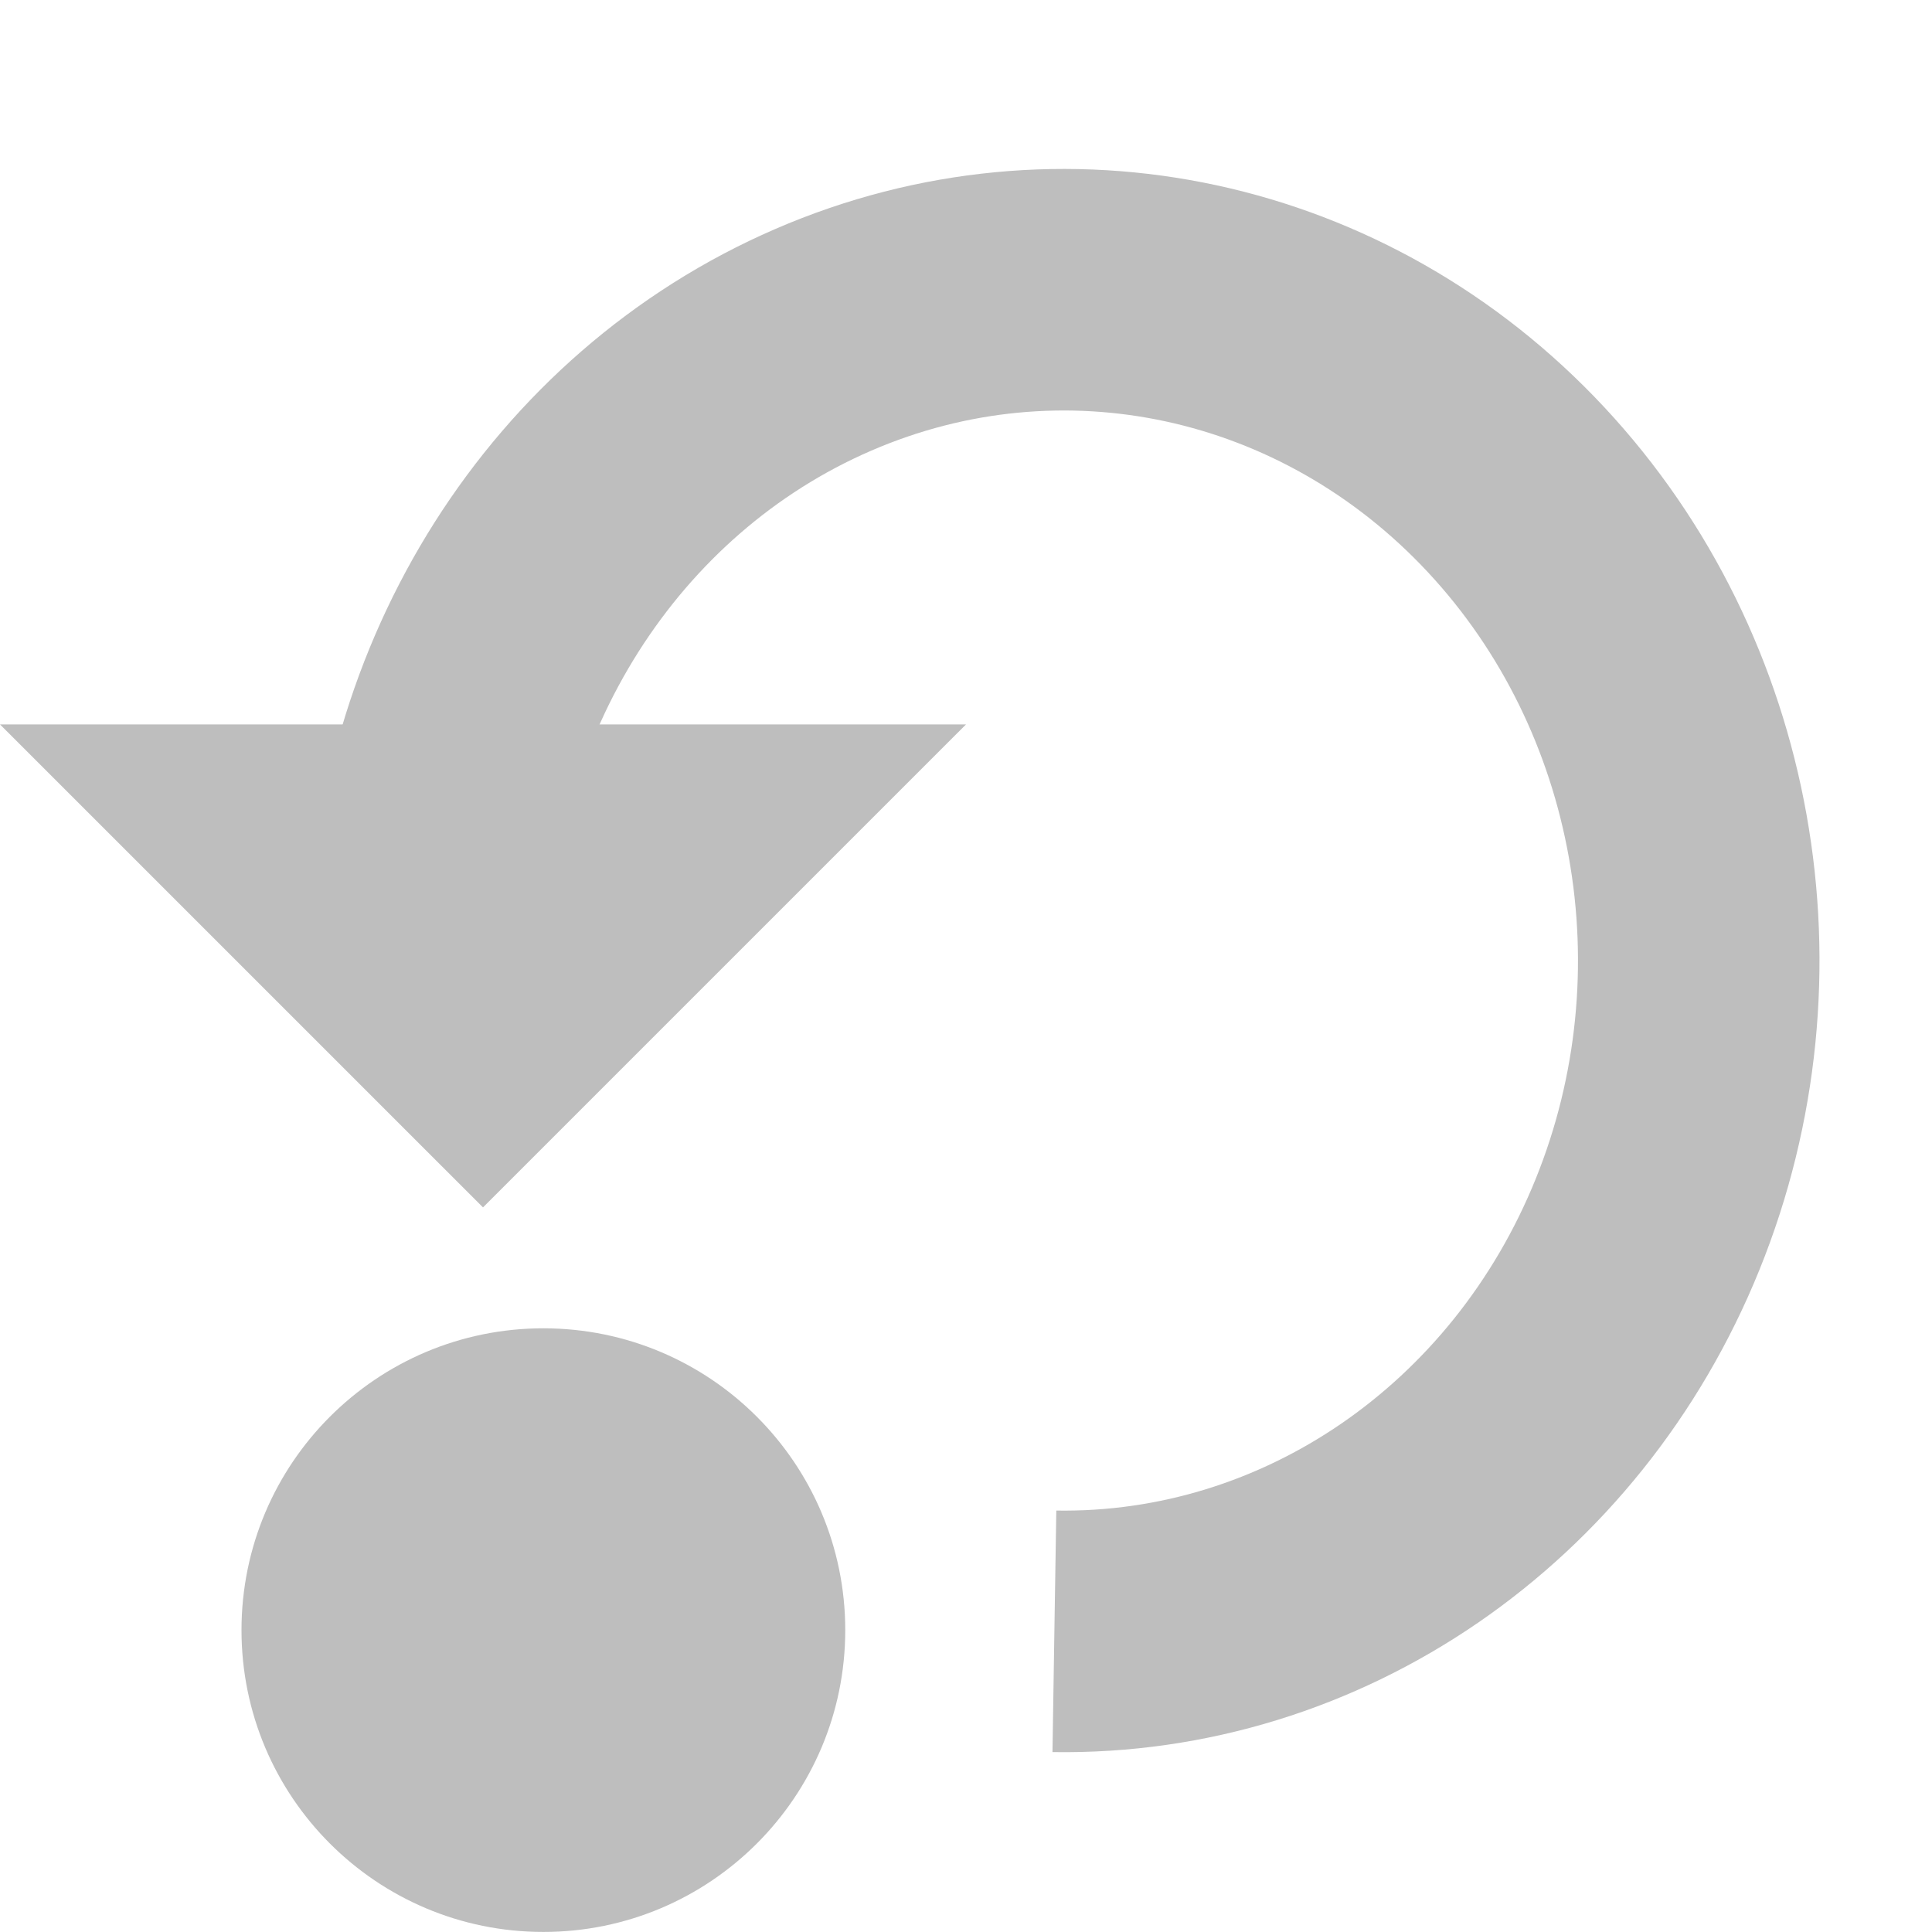
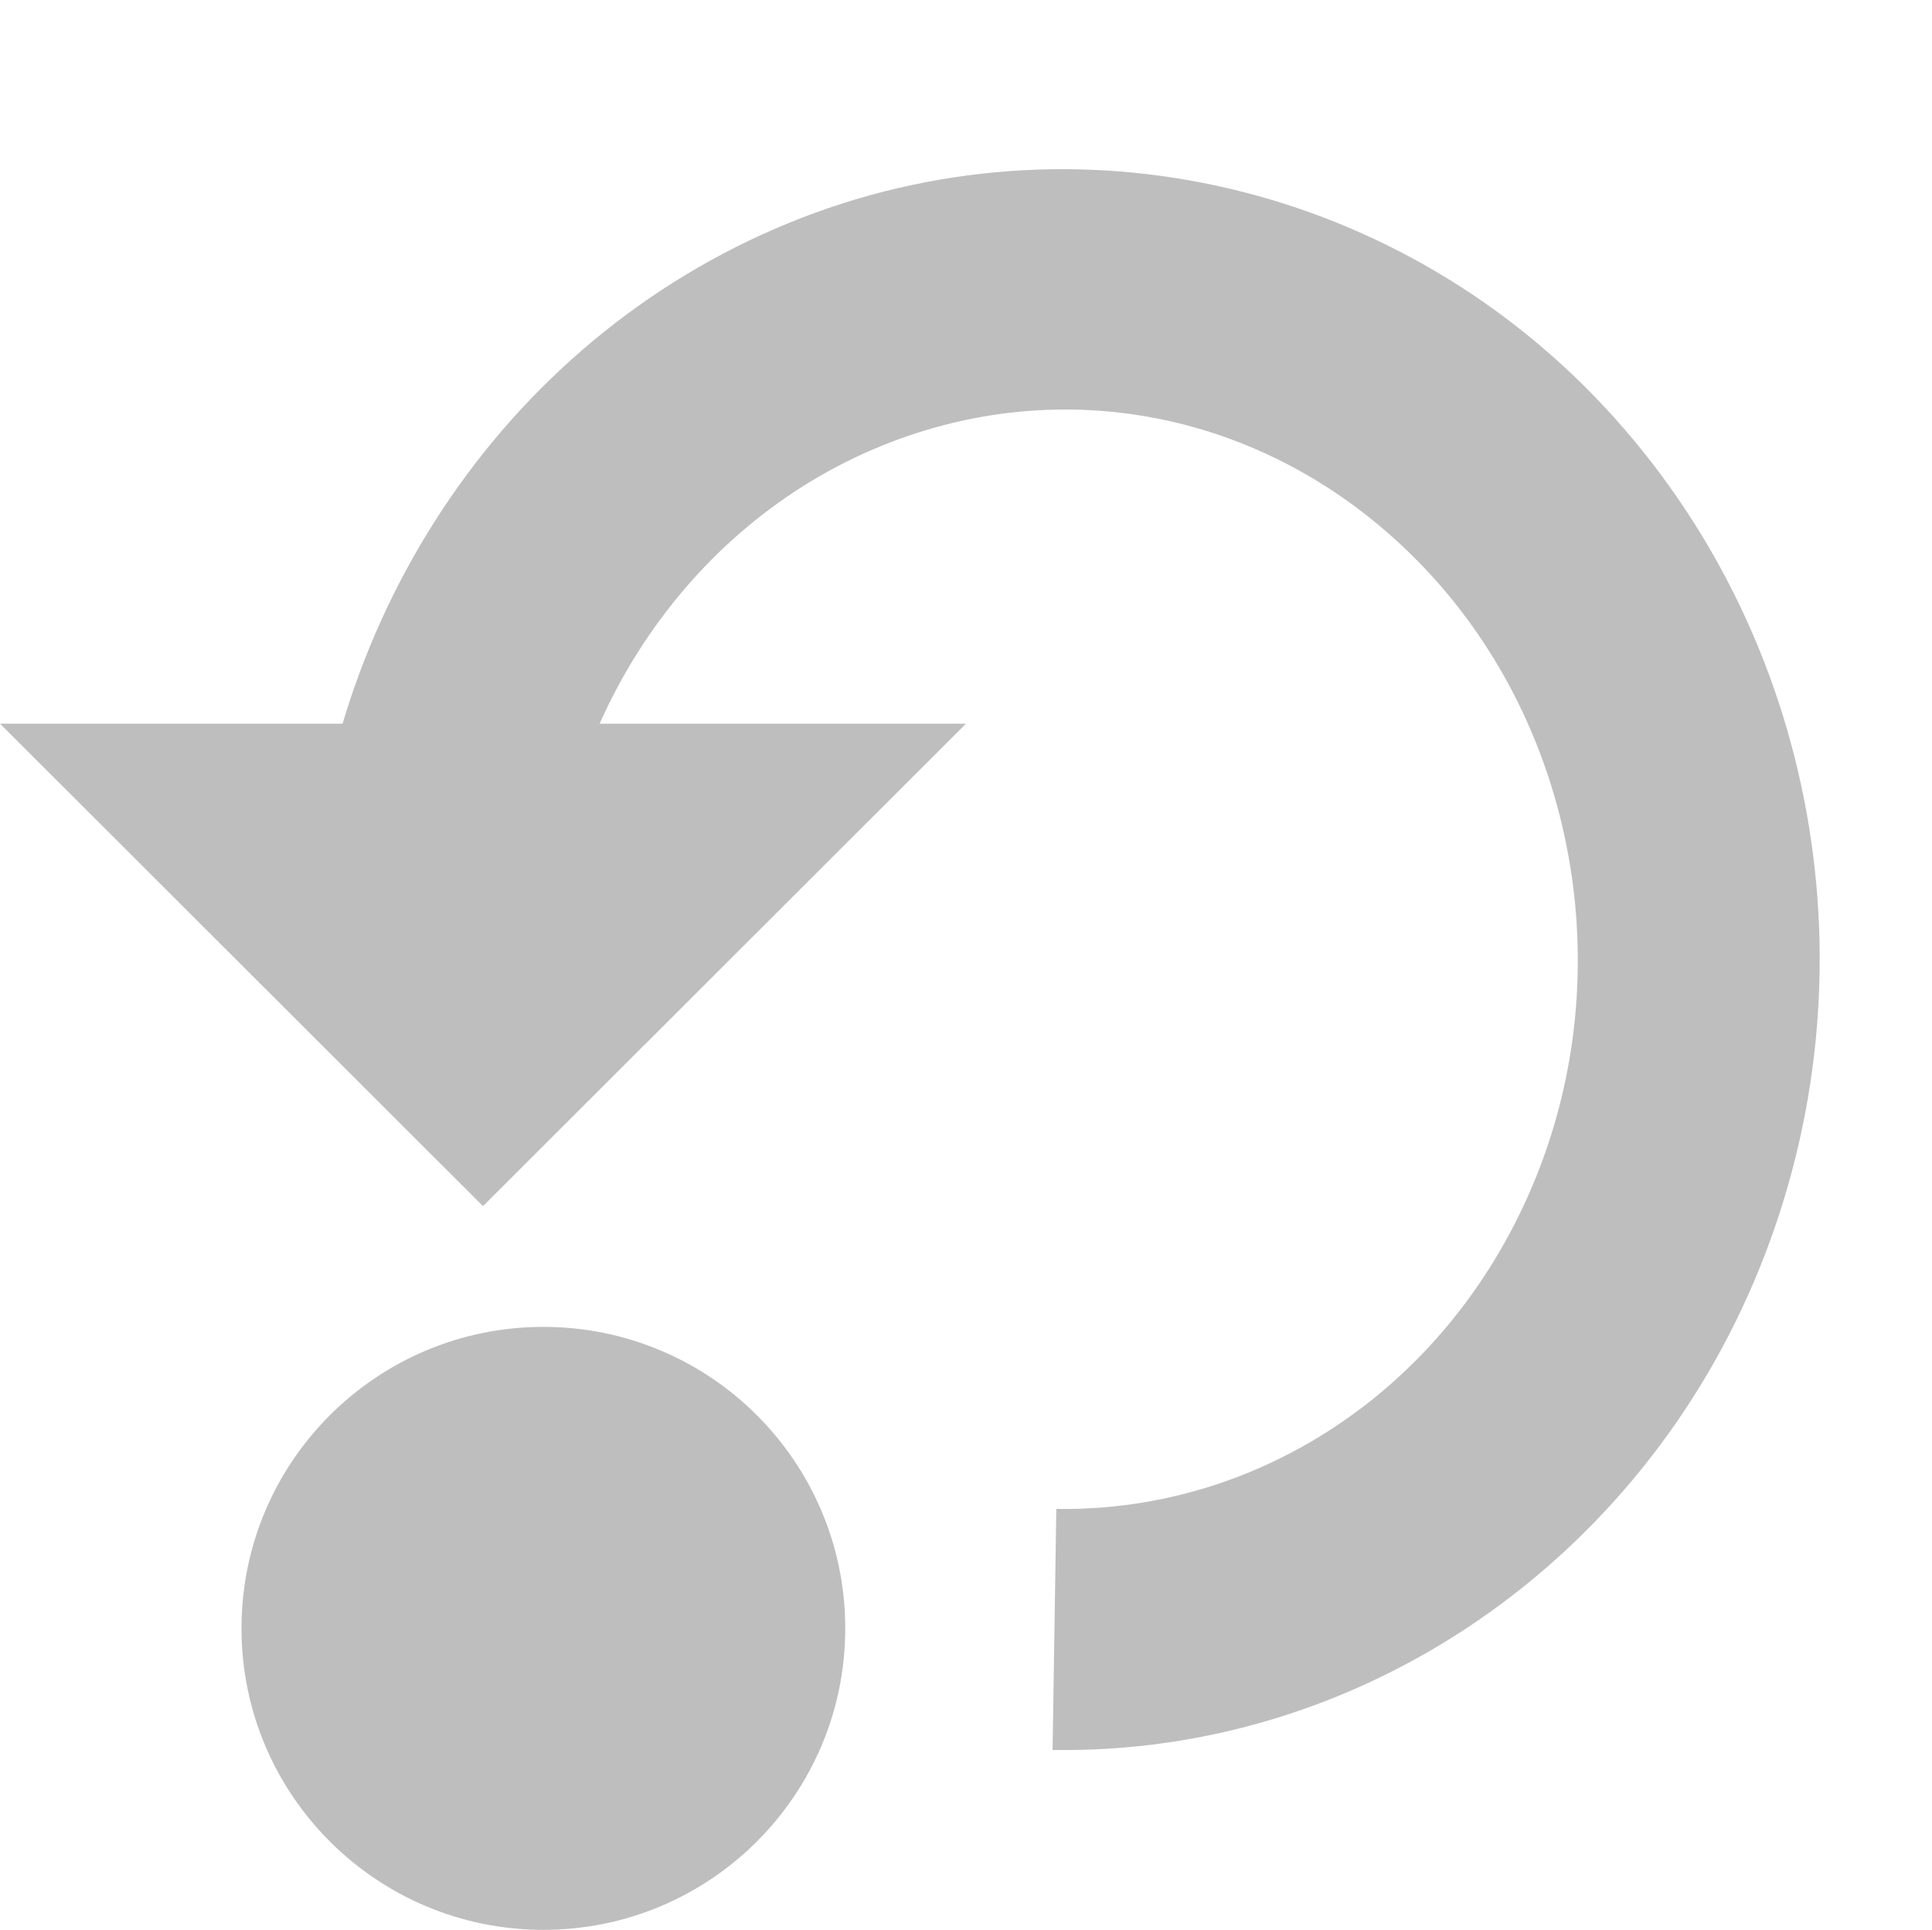
- <svg xmlns="http://www.w3.org/2000/svg" xmlns:ns1="http://www.openswatchbook.org/uri/2009/osb" xmlns:xlink="http://www.w3.org/1999/xlink" viewBox="0 0 16 16" id="svg7384" height="16" width="16" version="1.1">
+ <svg xmlns="http://www.w3.org/2000/svg" xmlns:ns1="http://www.openswatchbook.org/uri/2009/osb" xmlns:xlink="http://www.w3.org/1999/xlink" viewBox="0 0 16.014 16" id="svg7384" height="16" width="16.014" version="1.1">
  <defs id="defs7386">
    <linearGradient ns1:paint="solid" id="linearGradient8074">
      <stop id="stop8072" offset="0" style="stop-color:#be00be;stop-opacity:1;" />
    </linearGradient>
    <linearGradient ns1:paint="solid" id="linearGradient7561">
      <stop id="stop7558" offset="0" style="stop-color:#a5a5a5;stop-opacity:1;" />
    </linearGradient>
    <linearGradient ns1:paint="solid" id="linearGradient7548">
      <stop id="stop7546" offset="0" style="stop-color:#ebebeb;stop-opacity:1;" />
    </linearGradient>
    <linearGradient ns1:paint="solid" id="linearGradient7542">
      <stop id="stop7538" offset="0" style="stop-color:#c9c9c9;stop-opacity:1;" />
    </linearGradient>
    <linearGradient gradientTransform="matrix(0,-735328.32,170712.69,0,2464326300,577972450)" ns1:paint="solid" id="linearGradient19282">
      <stop id="stop19284" offset="0" style="stop-color:#b4b4b4;stop-opacity:1;" />
    </linearGradient>
    <linearGradient gradientTransform="matrix(0.3468259,0,0,0.3062089,-154.3521,-275.3238)" ns1:paint="solid" id="linearGradient19282-4">
      <stop id="stop19284-0" offset="0" style="stop-color:#bebebe;stop-opacity:1;" />
    </linearGradient>
    <linearGradient gradientTransform="translate(481.1189,132.9479)" gradientUnits="userSpaceOnUse" y2="1044.364" x2="8" y1="1044.364" x1="0" id="linearGradient7296" xlink:href="#linearGradient19282-4" />
    <linearGradient gradientTransform="translate(-481.1189,-132.9479)" gradientUnits="userSpaceOnUse" y2="-1044.321" x2="-2.553" y1="-1044.321" x1="-15.07" id="linearGradient7302" xlink:href="#linearGradient19282-4" />
    <linearGradient gradientTransform="translate(481.1189,132.9479)" gradientUnits="userSpaceOnUse" y2="1049.863" x2="7" y1="1049.863" x1="2" id="linearGradient7308" xlink:href="#linearGradient19282-4" />
+     <linearGradient xlink:href="#linearGradient19282-4" id="linearGradient7308-9" x1="2" y1="1049.863" x2="7" y2="1049.863" gradientUnits="userSpaceOnUse" />
+     <linearGradient xlink:href="#linearGradient19282-4" id="linearGradient7296-2" x1="0" y1="1044.364" x2="8" y2="1044.364" gradientUnits="userSpaceOnUse" />
+     <linearGradient xlink:href="#linearGradient19282-4" id="linearGradient7302-7" x1="-15.07" y1="-1044.321" x2="-2.553" y2="-1044.321" gradientUnits="userSpaceOnUse" gradientTransform="scale(-1)" />
  </defs>
-   <g transform="translate(-23.30775,34.0555)" style="display:inline" id="stock">
-     <g transform="matrix(1,0,0,1.000209,23.30775,-1070.638)" id="gimp-reset" style="display:inline">
-       <ellipse cy="1049.863" cx="4.5" style="fill:url(#linearGradient7308);fill-opacity:1;stroke:none;stroke-width:1.25" id="path30125-2-6" rx="2.5" ry="2.499" />
-       <path style="fill:url(#linearGradient7296);fill-opacity:1;stroke:none;stroke-width:1" d="m 4,1046.363 -4,-3.999 8,0 z" id="path30137-9-5" />
-       <path style="opacity:1;fill:none;fill-opacity:1;stroke:url(#linearGradient7302);stroke-width:2;stroke-linecap:butt;stroke-linejoin:miter;stroke-miterlimit:4;stroke-dasharray:none;stroke-dashoffset:0;stroke-opacity:1" id="path3953-6-6" d="m -3.553,-1044.319 a 5.257,5.554 0 0 1 -3.264,5.139 5.257,5.554 0 0 1 -5.739,-1.241 5.257,5.554 0 0 1 -1.089,-6.081 5.257,5.554 0 0 1 4.913,-3.371" transform="scale(-1,-1)" />
-     </g>
+   <g style="display:inline" id="gimp-reset" transform="matrix(1.000875,0,0,1.000209,0,-1036.582)">
+     <rect y="1036.366" x="0" height="15.997" width="16" id="rect30123-5-8" style="opacity:0;fill:none;stroke:none;stroke-width:1" />
+     <ellipse ry="2.499" rx="2.5" id="path30125-2-6" style="fill:url(#linearGradient7308-9);fill-opacity:1;stroke:none;stroke-width:1.25" cx="4.5" cy="1049.863" />
+     <path id="path30137-9-5" d="m 4,1046.363 -4,-3.999 h 8 z" style="fill:url(#linearGradient7296-2);fill-opacity:1;stroke:none;stroke-width:1" />
+     <path style="color:#000000;font-style:normal;font-variant:normal;font-weight:normal;font-stretch:normal;font-size:medium;line-height:normal;font-family:sans-serif;font-variant-ligatures:normal;font-variant-position:normal;font-variant-caps:normal;font-variant-numeric:normal;font-variant-alternates:normal;font-feature-settings:normal;text-indent:0;text-align:start;text-decoration:none;text-decoration-line:none;text-decoration-style:solid;text-decoration-color:#000000;letter-spacing:normal;word-spacing:normal;text-transform:none;writing-mode:lr-tb;direction:ltr;text-orientation:mixed;dominant-baseline:auto;baseline-shift:baseline;text-anchor:start;white-space:normal;shape-padding:0;clip-rule:nonzero;display:inline;overflow:visible;visibility:visible;opacity:1;isolation:auto;mix-blend-mode:normal;color-interpolation:sRGB;color-interpolation-filters:linearRGB;solid-color:#000000;solid-opacity:1;vector-effect:none;fill:url(#linearGradient7302-7);fill-opacity:1;fill-rule:nonzero;stroke:none;stroke-width:2;stroke-linecap:butt;stroke-linejoin:miter;stroke-miterlimit:4;stroke-dasharray:none;stroke-dashoffset:0;stroke-opacity:1;color-rendering:auto;image-rendering:auto;shape-rendering:auto;text-rendering:auto;enable-background:accumulate" d="m 8.717,1050.871 c 2.559,0.04 4.872,-1.562 5.855,-3.994 0.984,-2.432 0.486,-5.239 -1.285,-7.139 -1.771,-1.899 -4.509,-2.498 -6.867,-1.477 -2.358,1.021 -3.867,3.421 -3.867,6.057 h 2 c 0,-1.873 1.072,-3.532 2.662,-4.221 1.59,-0.689 3.386,-0.306 4.609,1.006 1.223,1.312 1.588,3.31 0.895,5.024 -0.693,1.713 -2.263,2.773 -3.971,2.746 z" id="path3953-6-6" />
  </g>
</svg>
